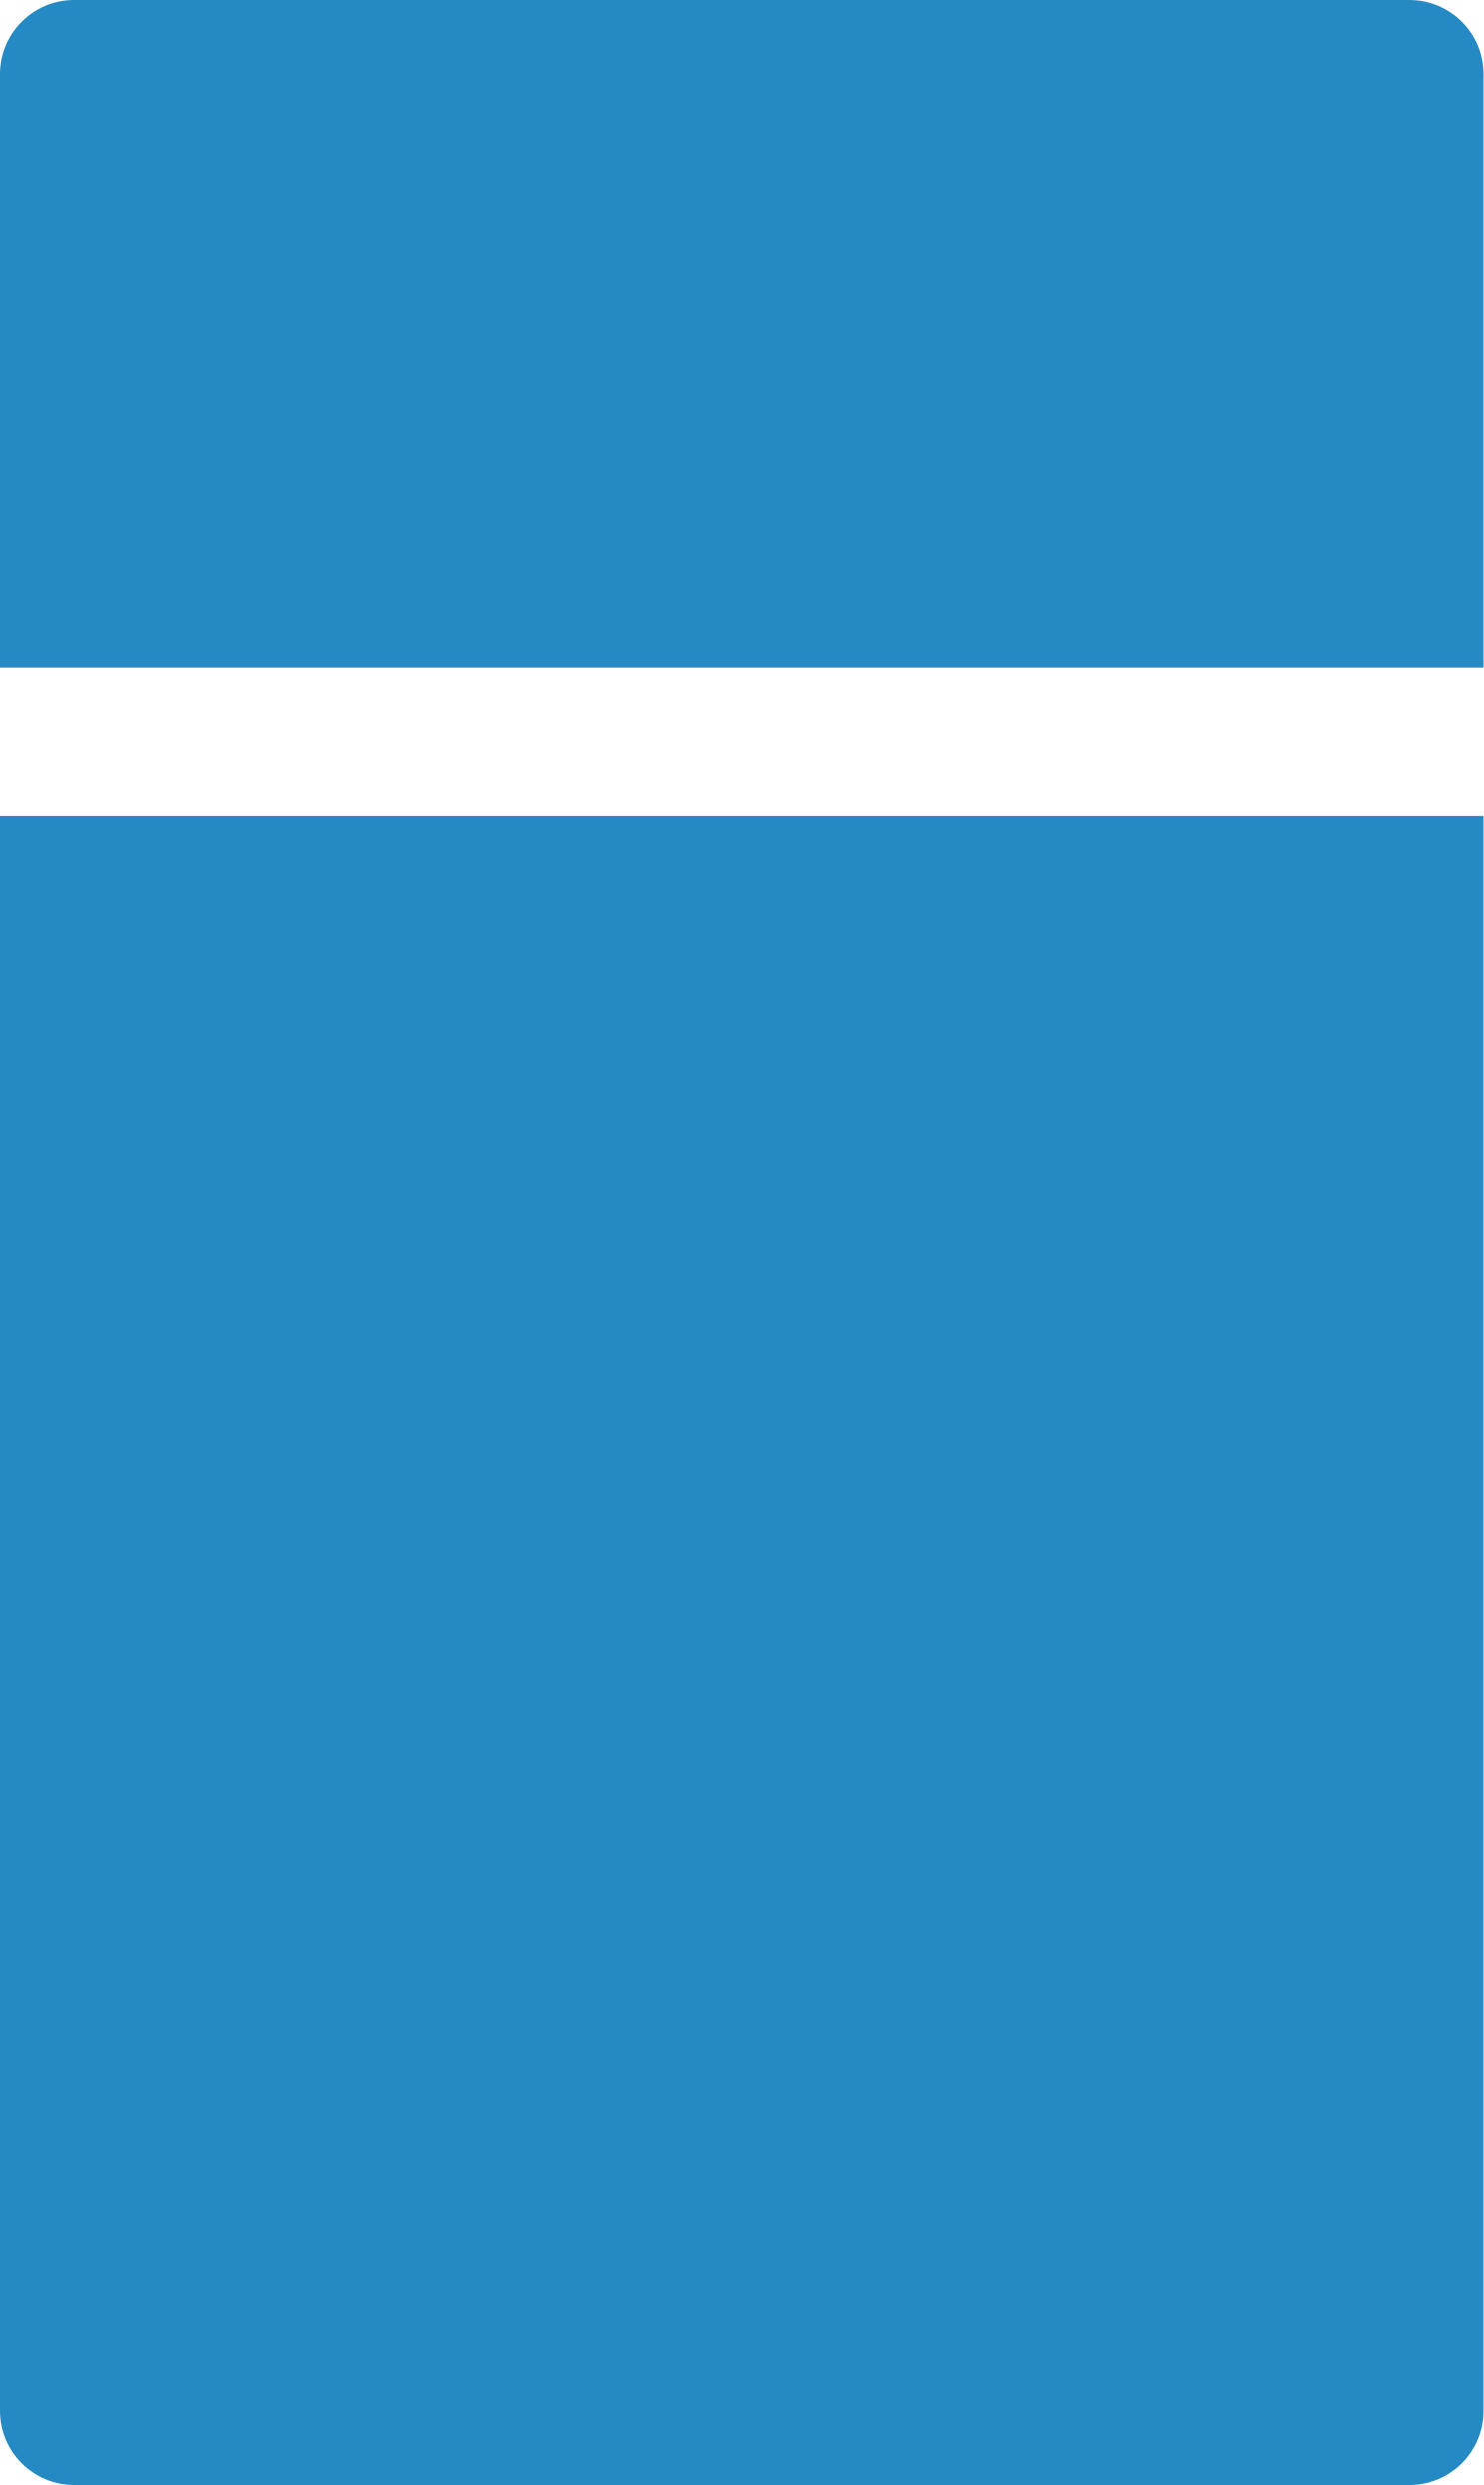
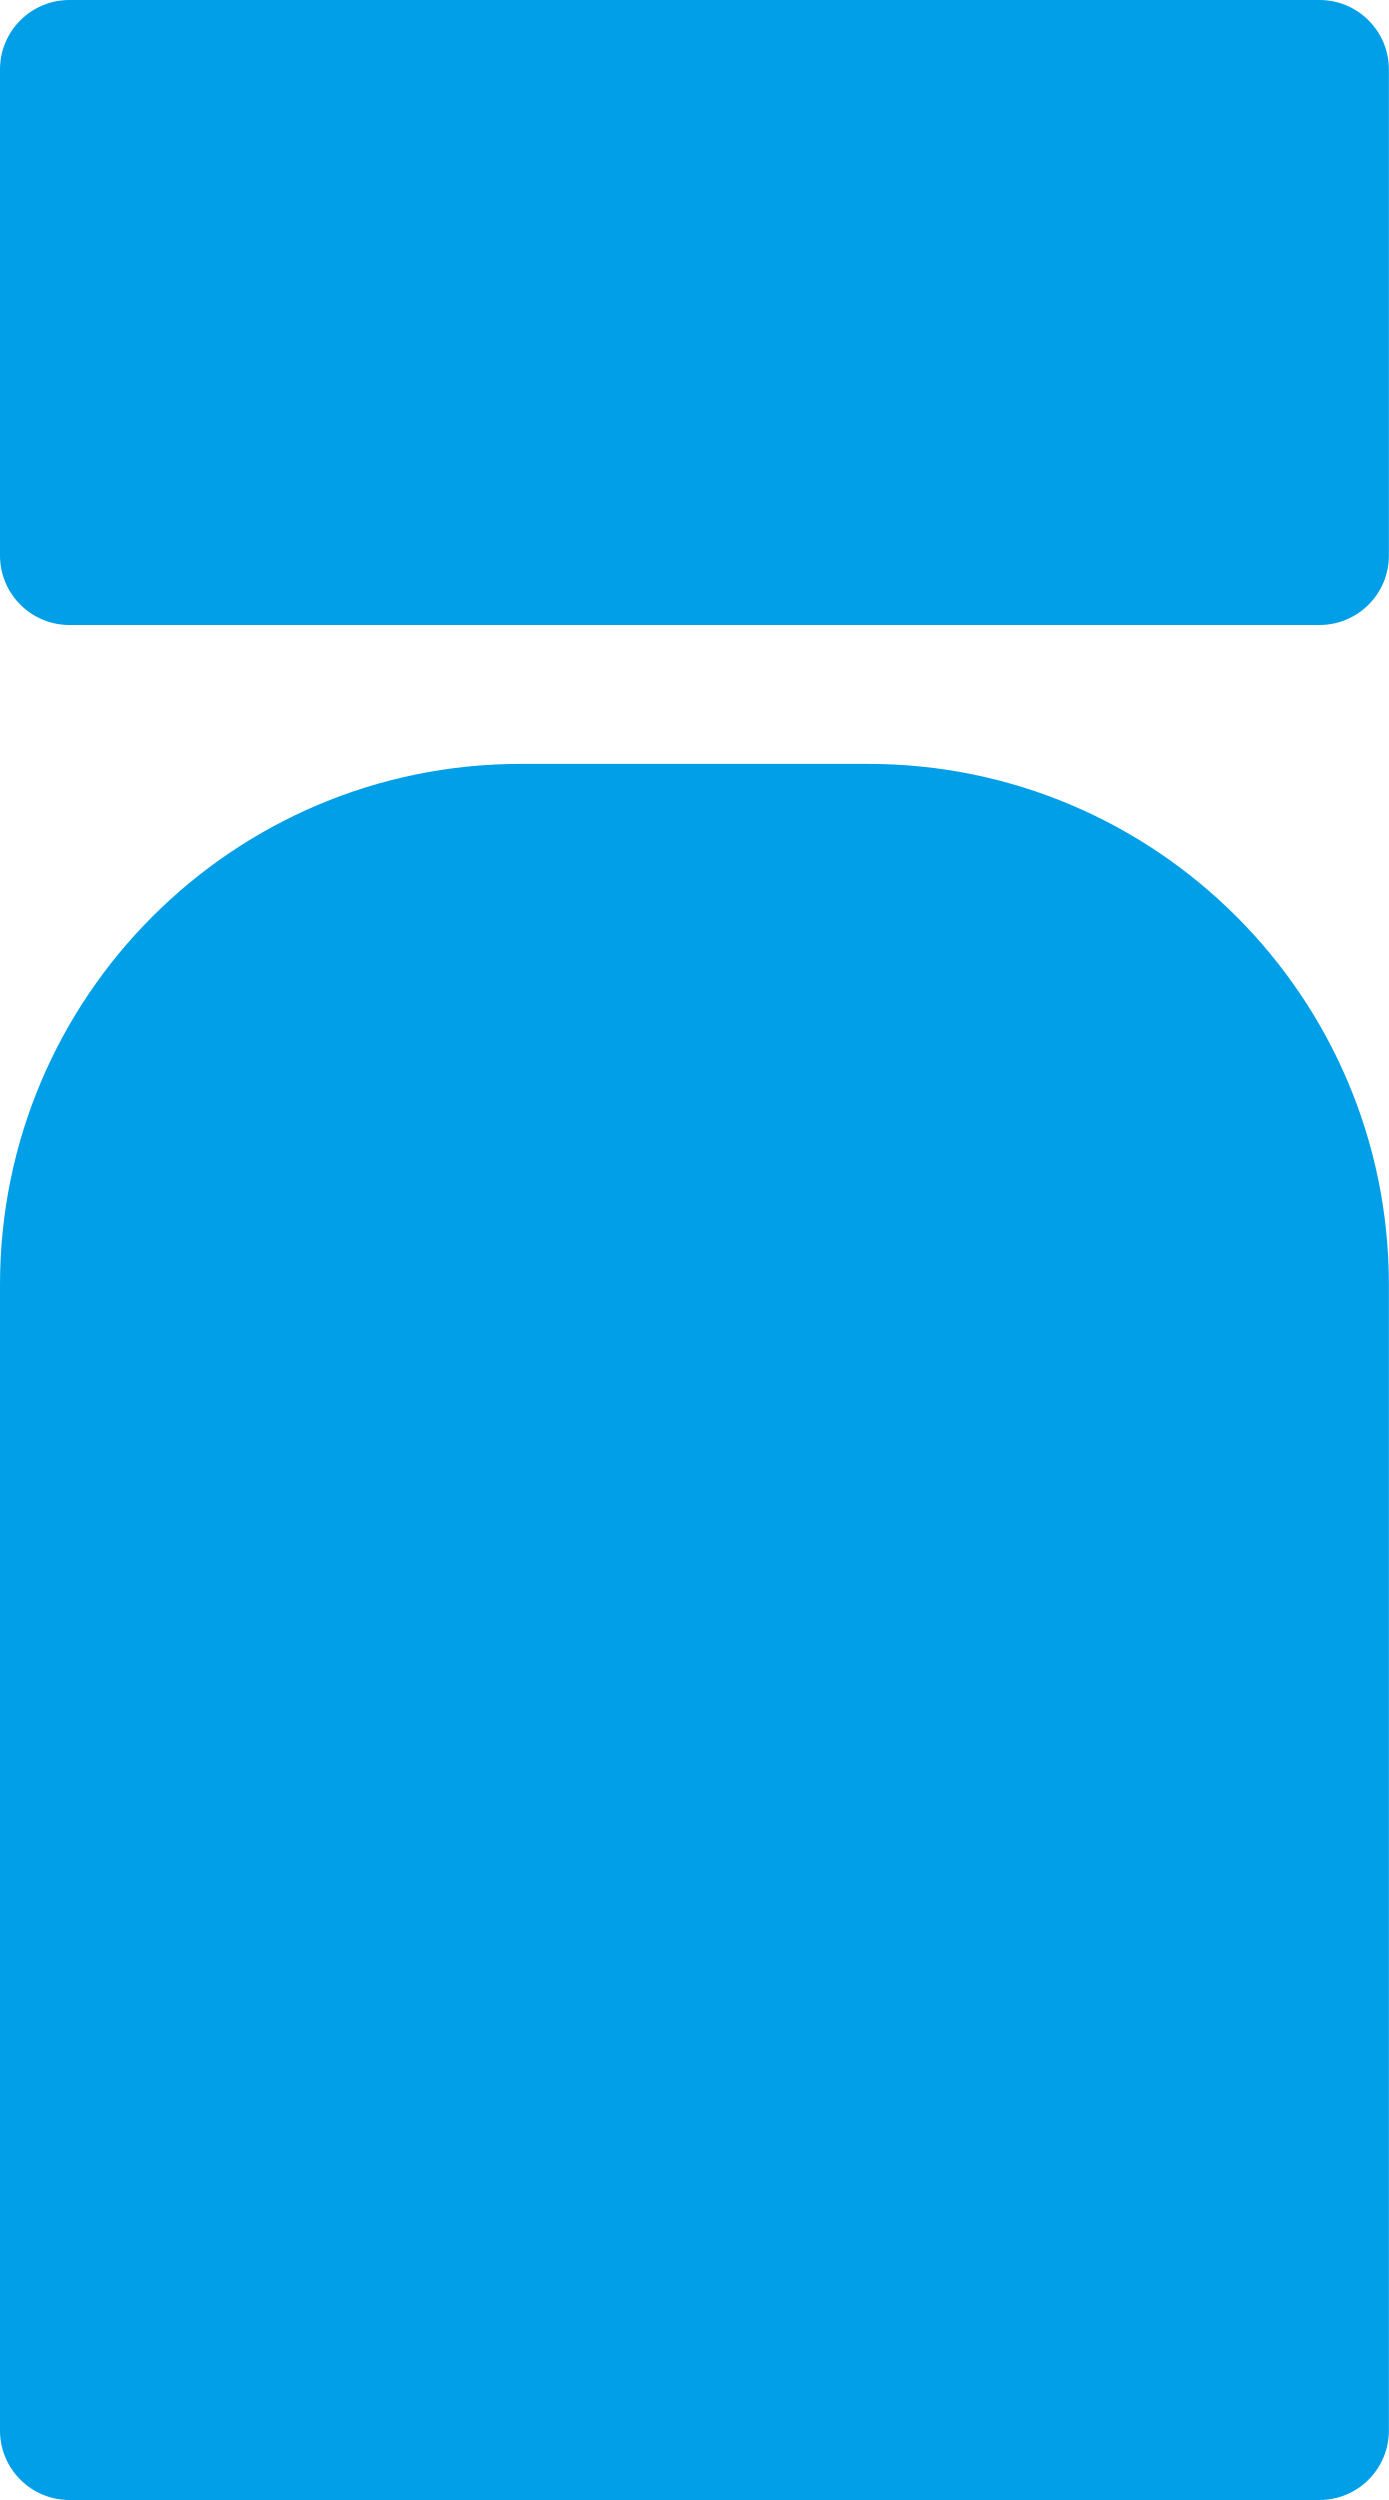
- <svg xmlns="http://www.w3.org/2000/svg" viewBox="0 0 40 67">
+ <svg xmlns="http://www.w3.org/2000/svg" viewBox="0 0 40 72">
  <defs>
-     <style>.cls-1{fill:#258AC3;}</style>
+     <style>.cls-1{fill:#009fe8;}</style>
  </defs>
  <g id="レイヤー_2" data-name="レイヤー 2">
    <g id="_1" data-name="1">
-       <path class="cls-1" d="M0,65a2,2,0,0,0,2,2H38a2,2,0,0,0,2-2V22H0Z" />
-       <path class="cls-1" d="M40,2a2,2,0,0,0-2-2H2A2,2,0,0,0,0,2V18H40Z" />
+       <path class="cls-1" d="M15,22A15,15,0,0,0,0,37V70a2,2,0,0,0,2,2H38a2,2,0,0,0,2-2V37A15,15,0,0,0,25,22H15" />
+       <path class="cls-1" d="M38,0H2A2,2,0,0,0,0,2V16a2,2,0,0,0,2,2H38a2,2,0,0,0,2-2V2A2,2,0,0,0,38,0Z" />
    </g>
  </g>
</svg>
